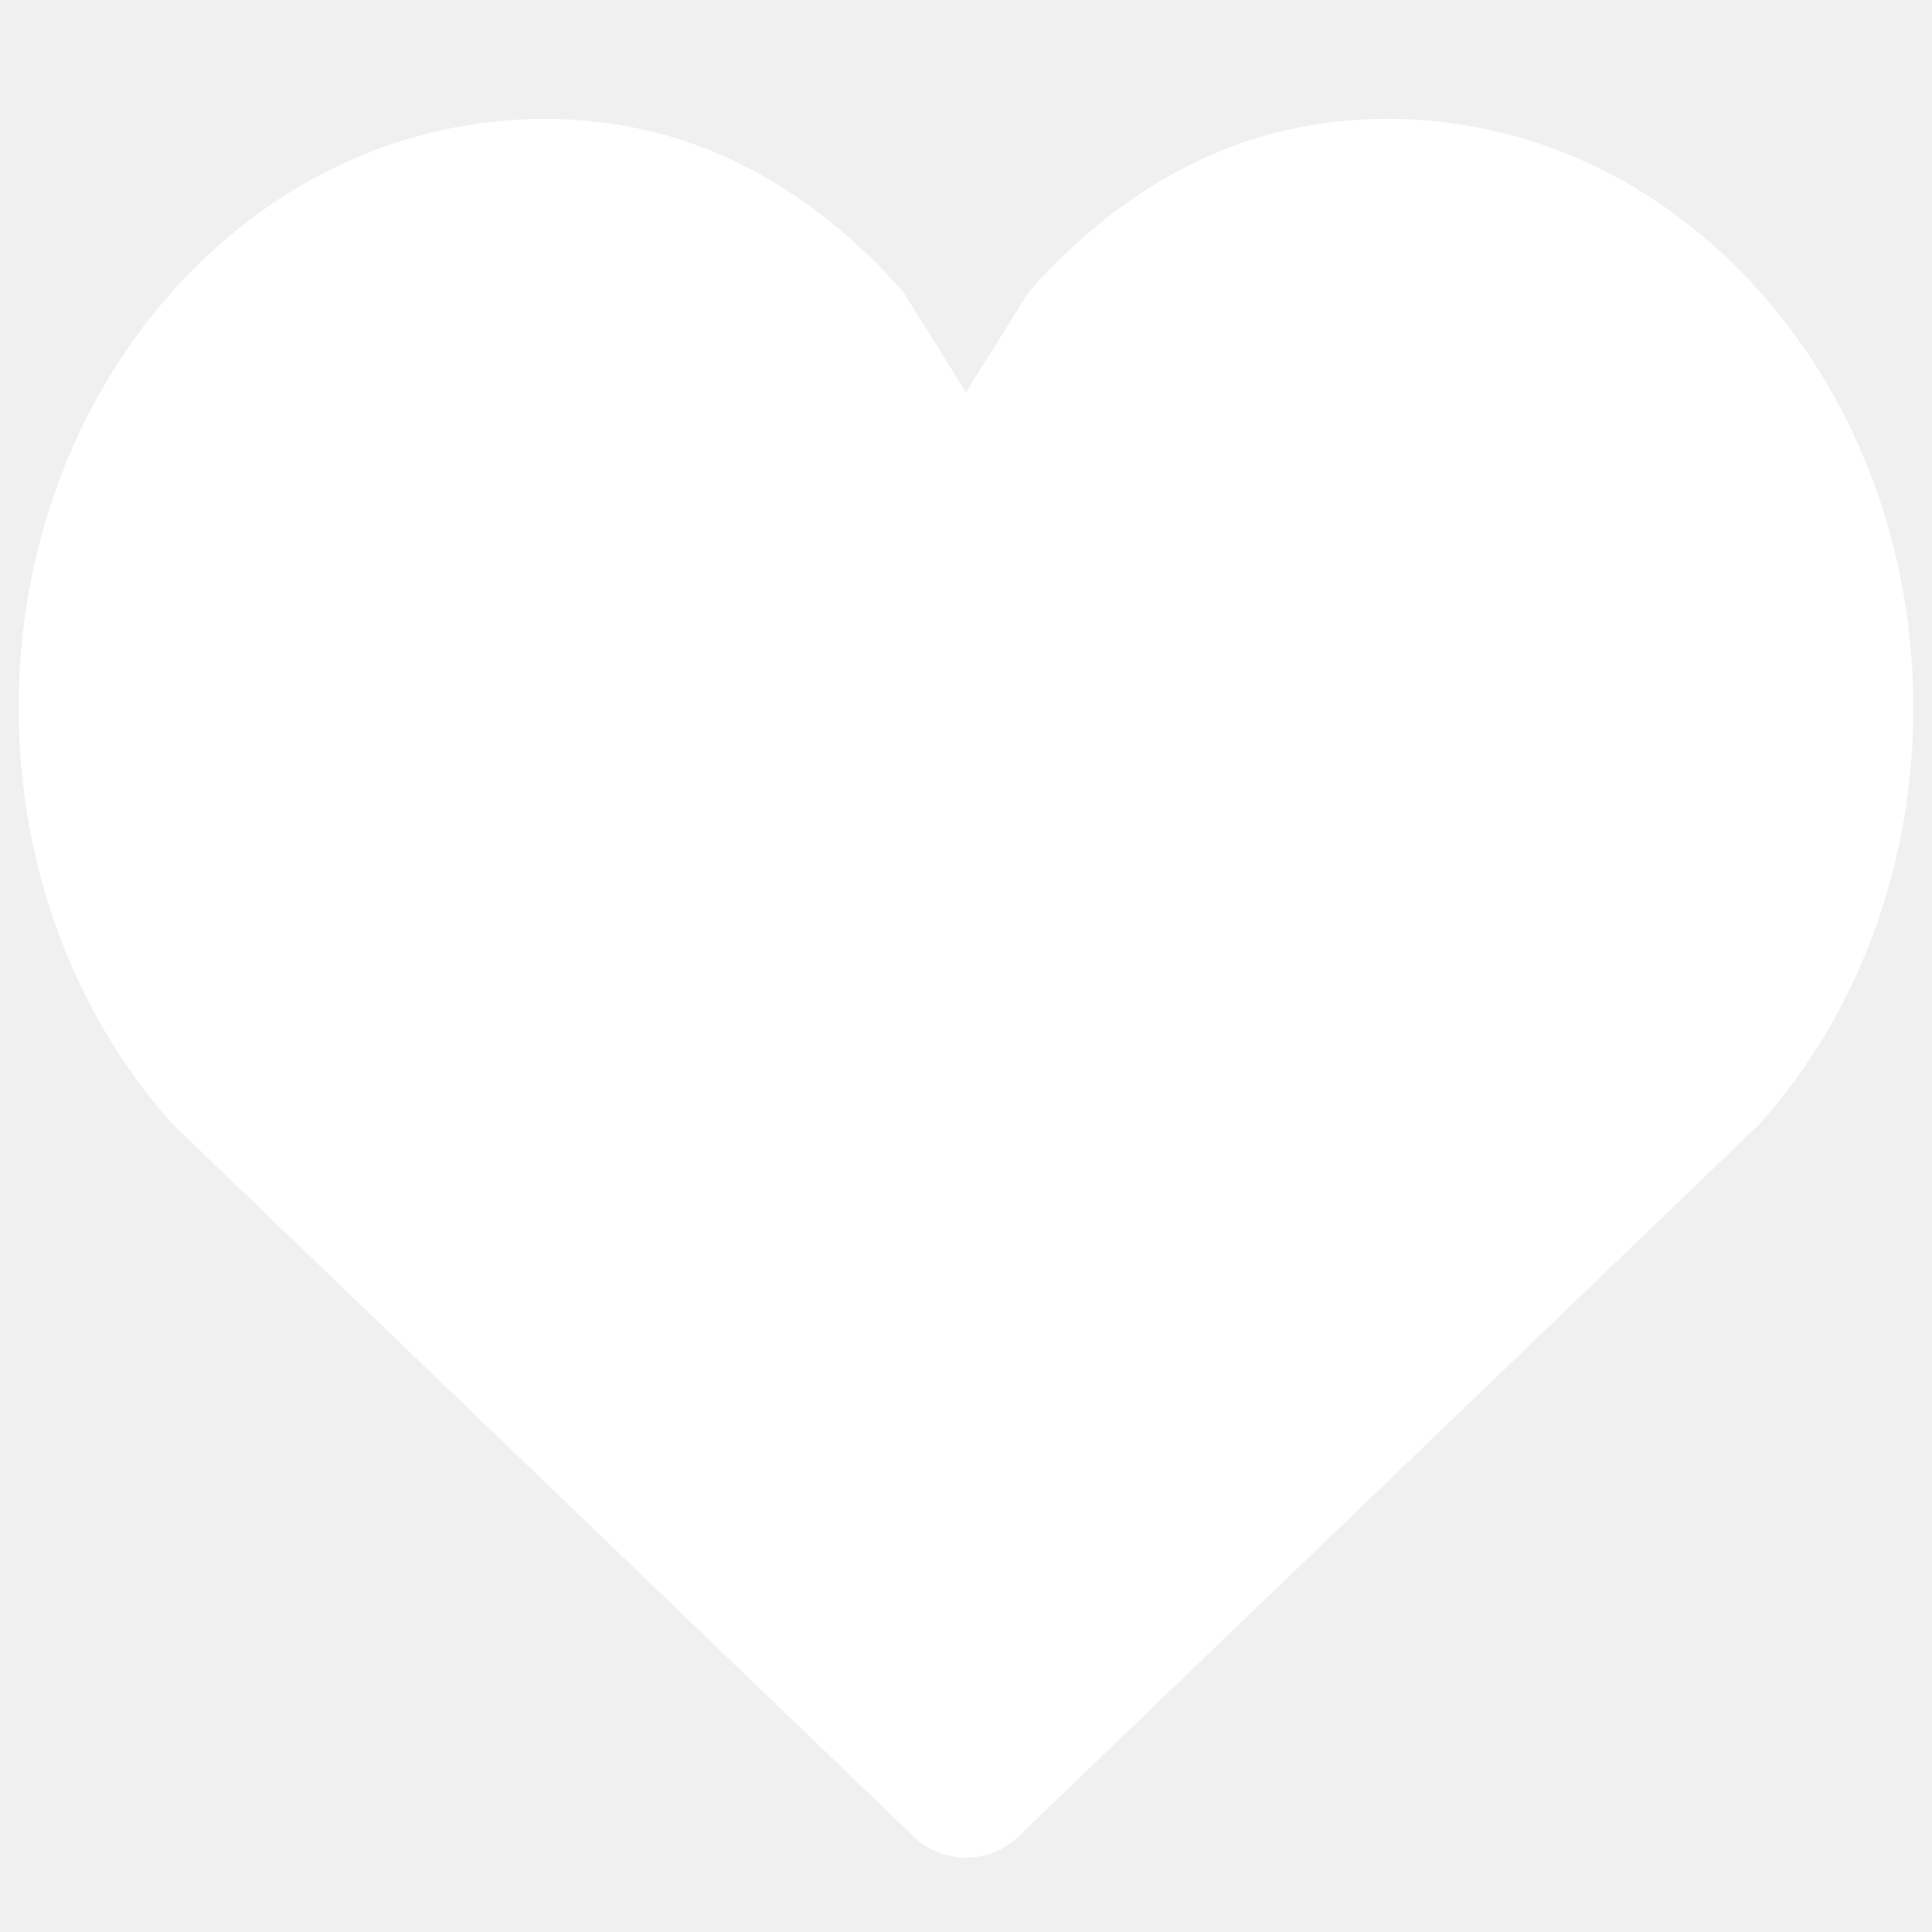
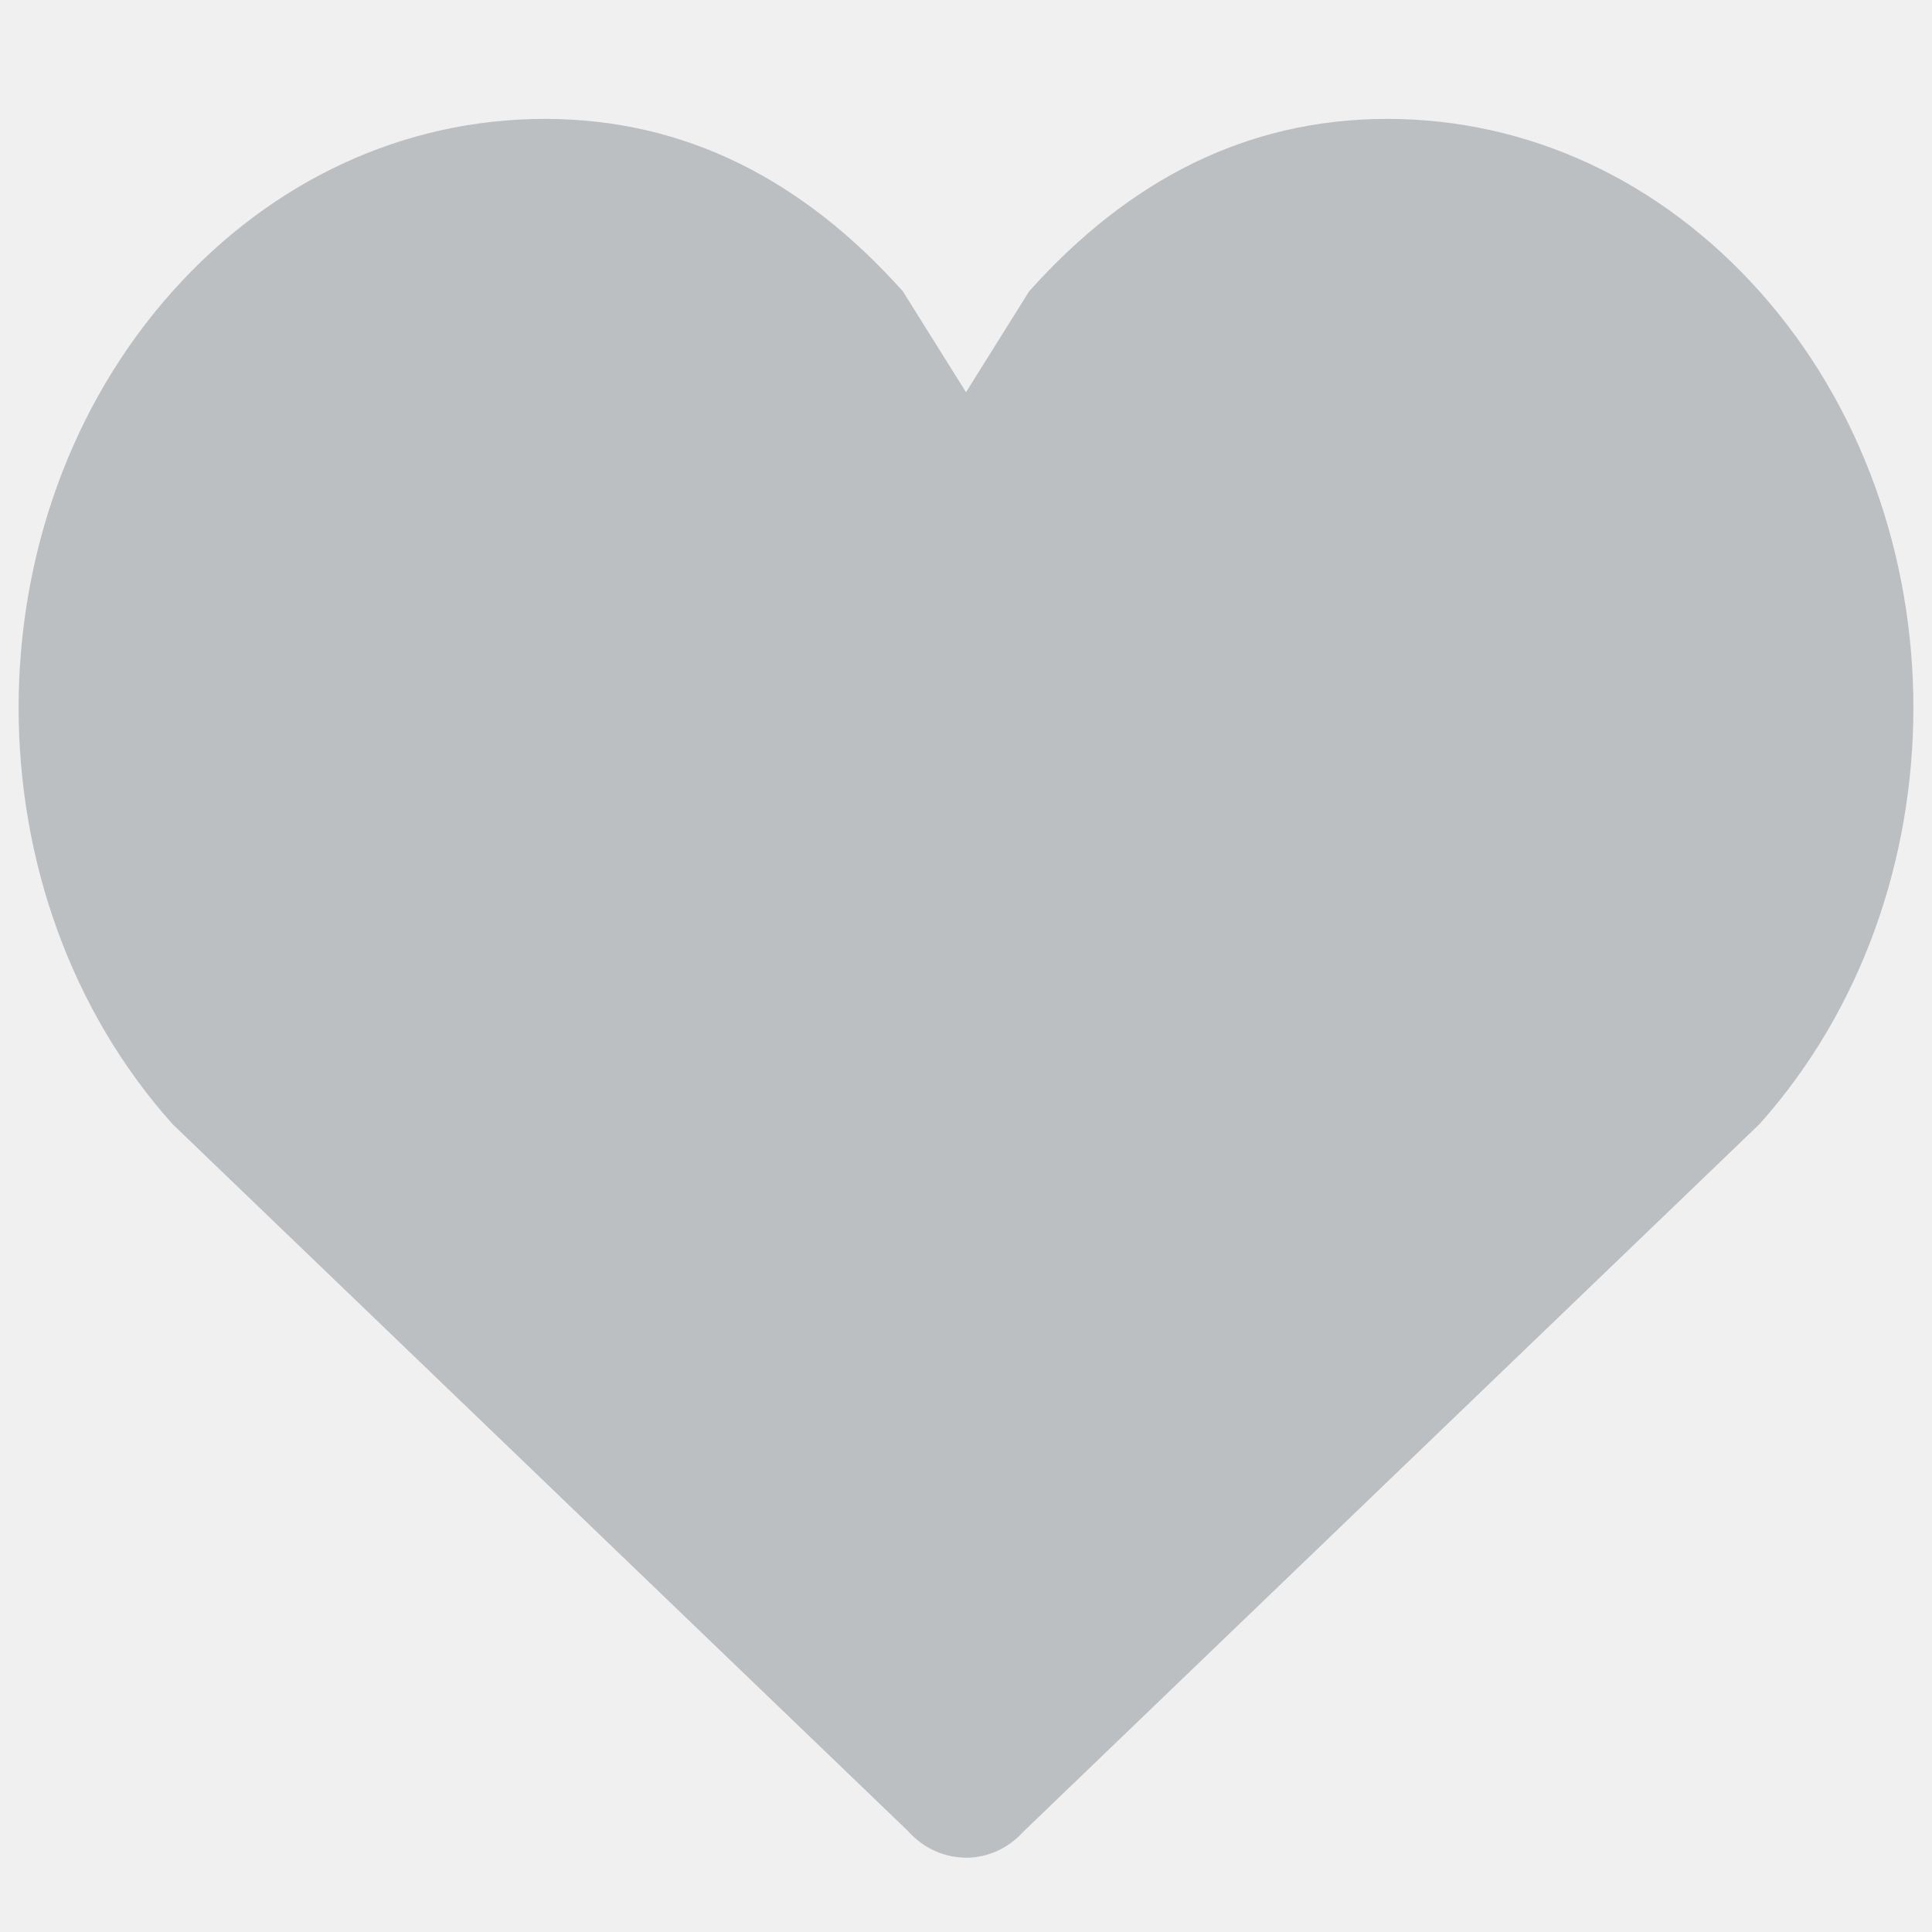
<svg xmlns="http://www.w3.org/2000/svg" width="13" height="13" viewBox="0 0 13 13" fill="none">
-   <path fill-rule="evenodd" clip-rule="evenodd" d="M11.839 1.96C11.17 1.212 10.281 0.8 9.335 0.8C8.388 0.8 7.594 1.212 6.925 1.96L6.5 2.639L6.075 1.96C5.406 1.212 4.612 0.8 3.666 0.8C2.72 0.8 1.83 1.212 1.161 1.96C-0.22 3.506 -0.22 6.02 1.161 7.564L6.11 12.321C6.191 12.412 6.292 12.467 6.397 12.489C6.432 12.496 6.468 12.5 6.503 12.5C6.643 12.5 6.783 12.44 6.89 12.321L11.839 7.564C13.22 6.02 13.22 3.506 11.839 1.96Z" fill="white" />
+   <path fill-rule="evenodd" clip-rule="evenodd" d="M11.839 1.96C11.17 1.212 10.281 0.8 9.335 0.8C8.388 0.8 7.594 1.212 6.925 1.96L6.5 2.639L6.075 1.96C5.406 1.212 4.612 0.8 3.666 0.8C2.72 0.8 1.83 1.212 1.161 1.96C-0.22 3.505 -0.22 6.02 1.161 7.564L6.11 12.321C6.191 12.412 6.292 12.467 6.397 12.489C6.432 12.496 6.468 12.5 6.503 12.5C6.643 12.5 6.783 12.44 6.89 12.321L11.839 7.564C13.22 6.02 13.22 3.505 11.839 1.96Z" fill="#BCBFC2" />
</svg>
